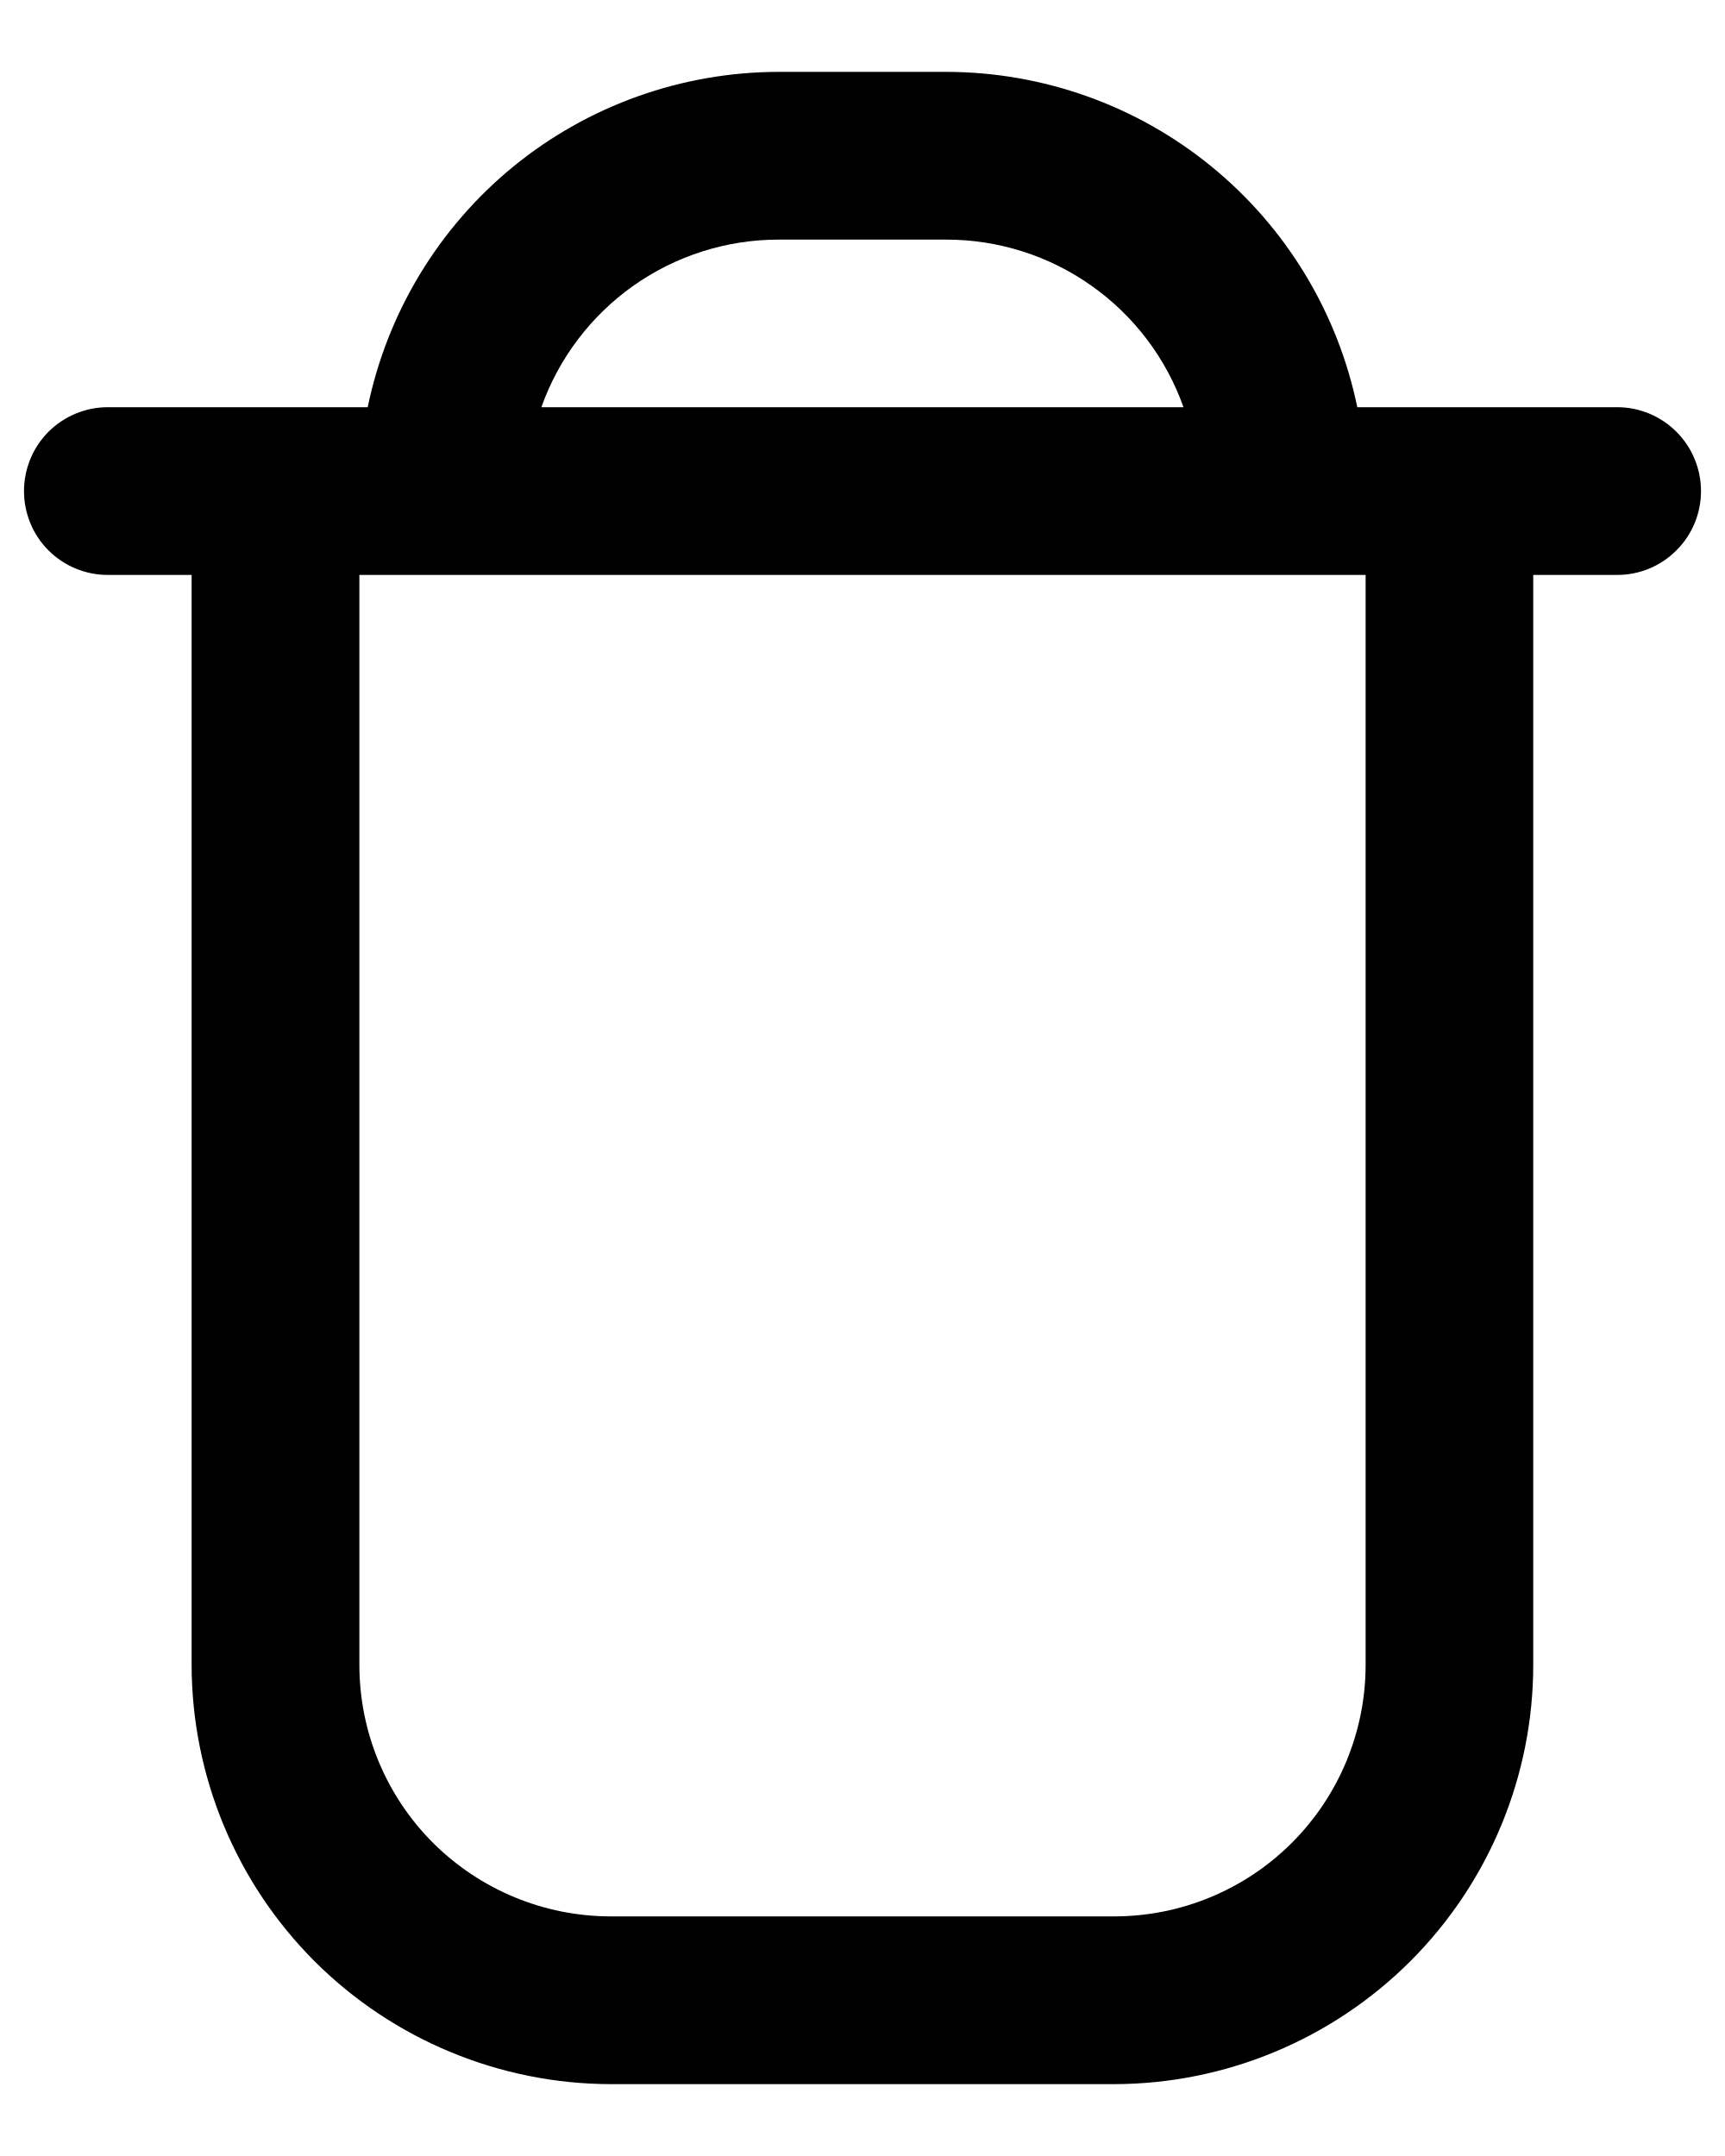
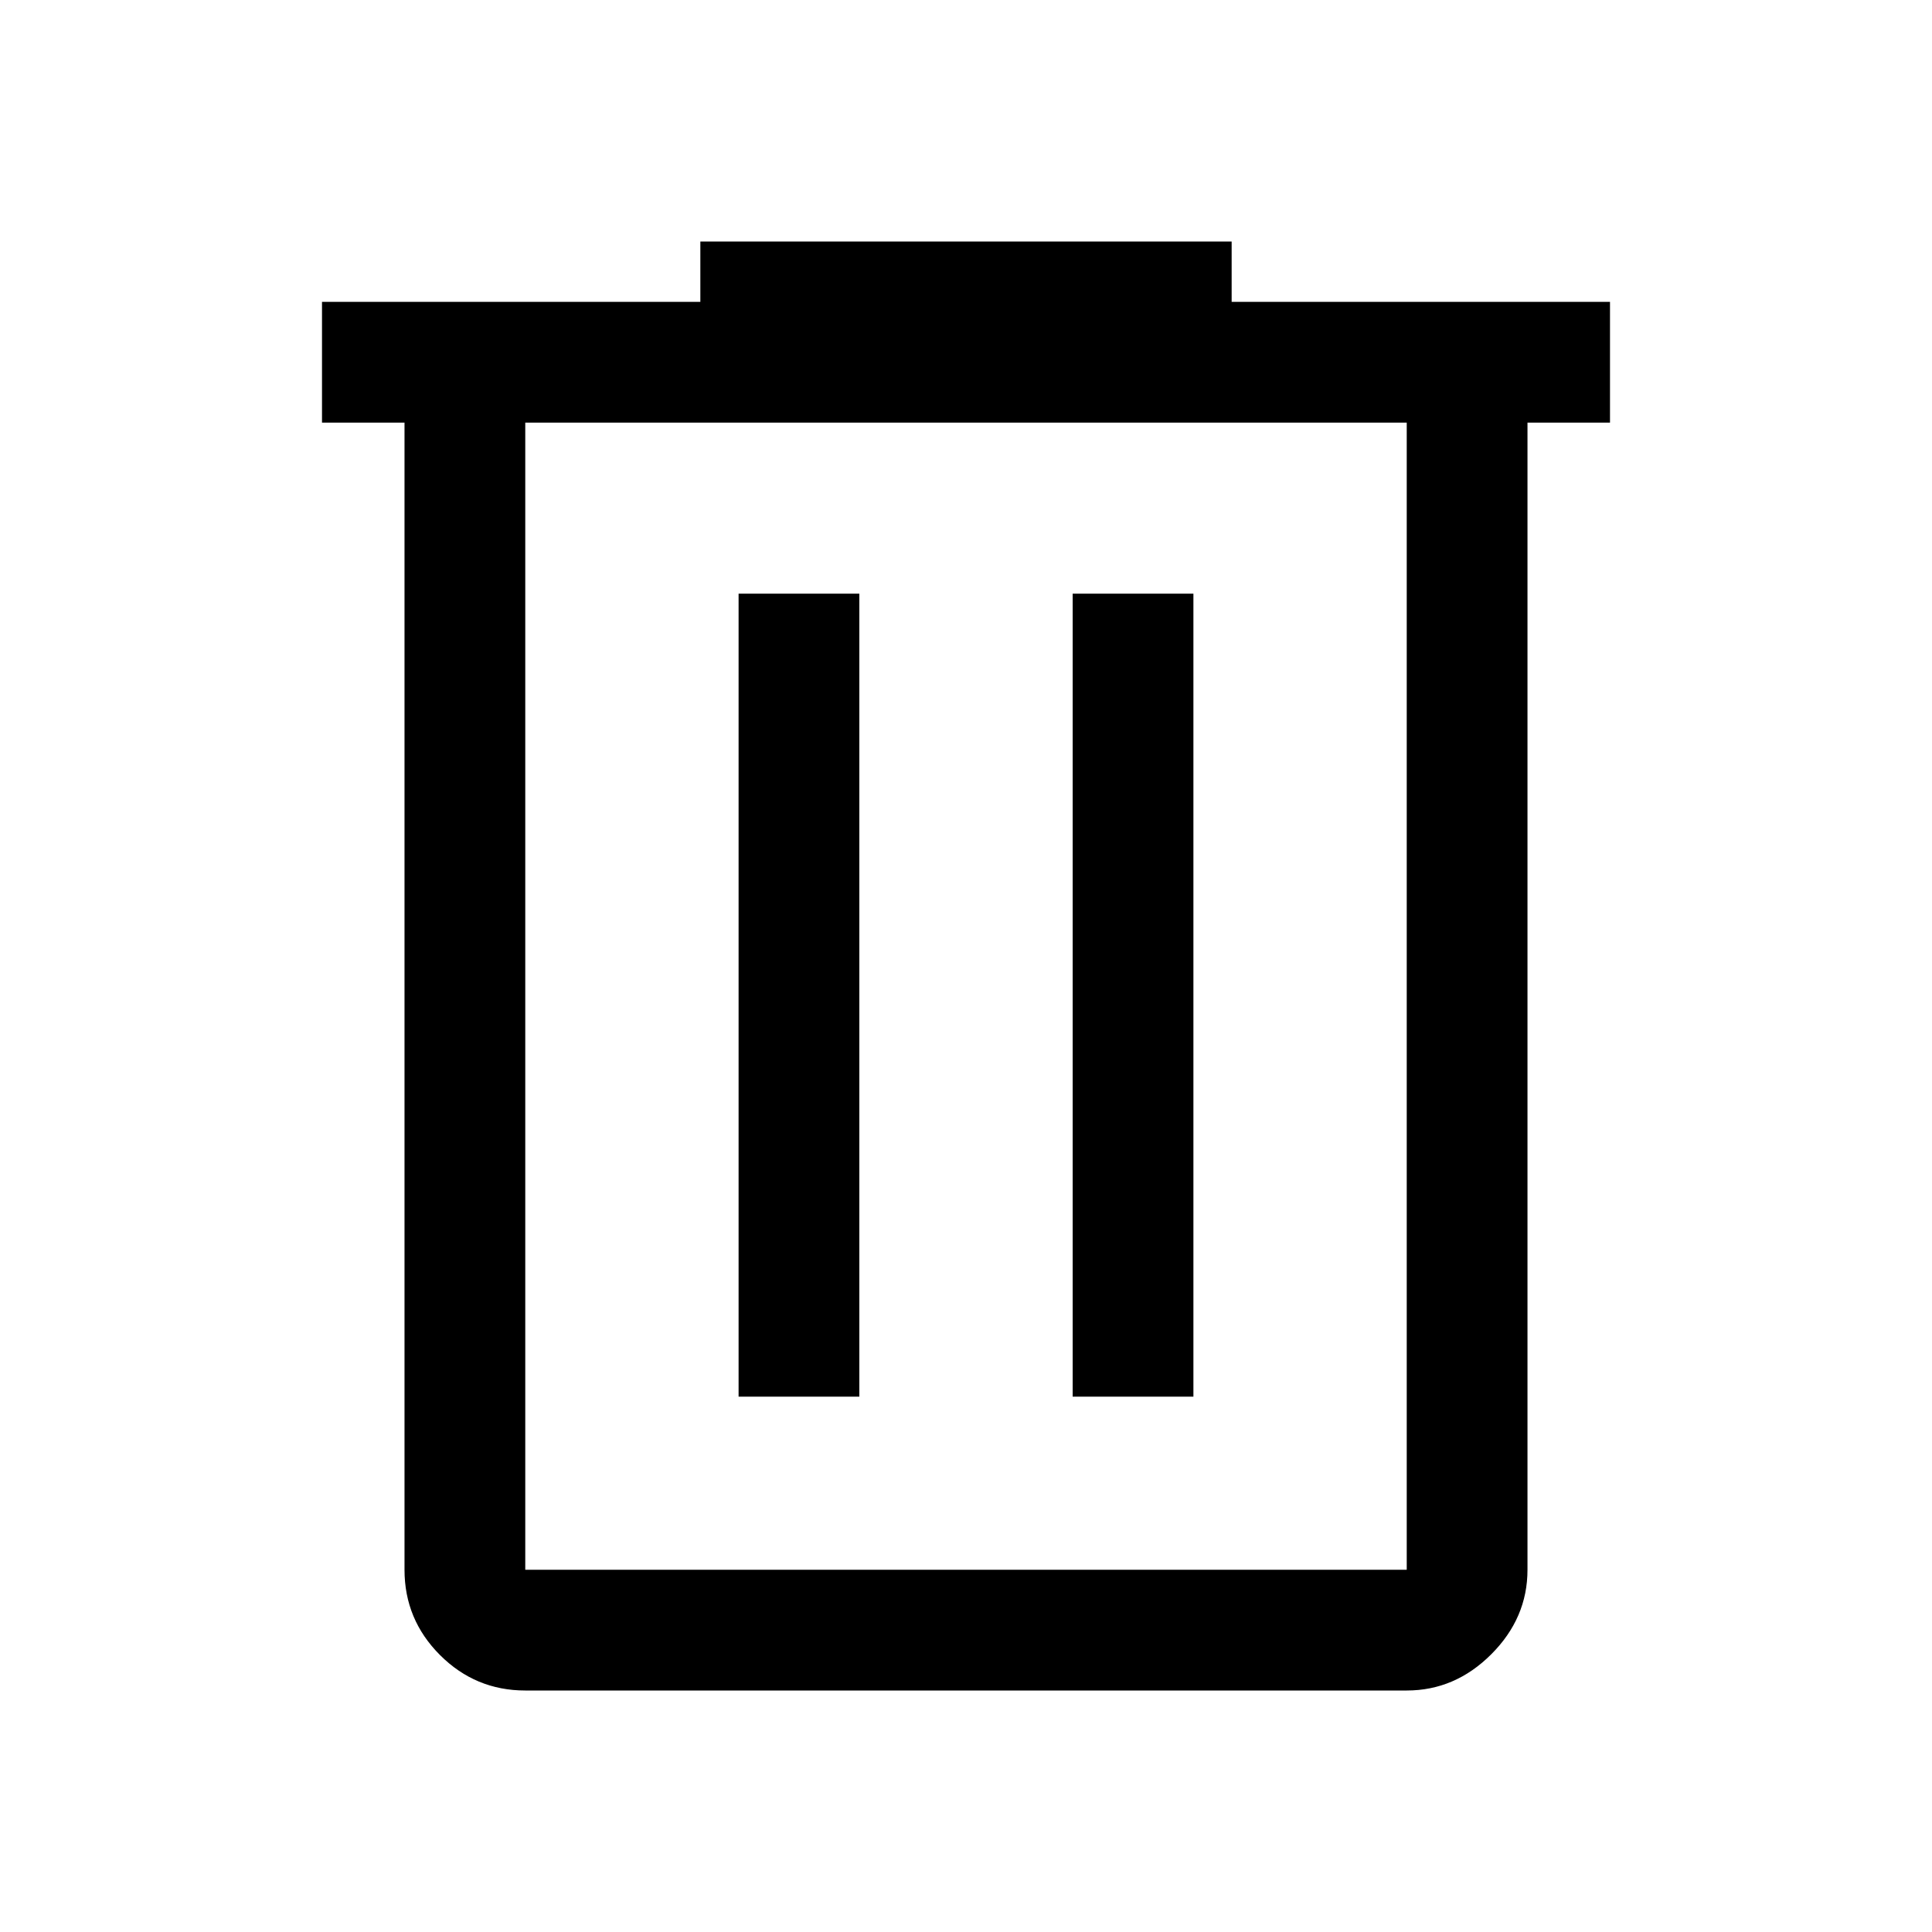
- <svg xmlns="http://www.w3.org/2000/svg" viewBox="0 0 12 15">
-   <path d="M11.25 2.833H9.442C9.306 2.175 8.948 1.583 8.427 1.158C7.907 0.733 7.255 0.501 6.583 0.5H5.417C4.744 0.501 4.093 0.733 3.572 1.158C3.052 1.583 2.694 2.175 2.558 2.833H0.75C0.595 2.833 0.447 2.895 0.337 3.004C0.228 3.114 0.167 3.262 0.167 3.417C0.167 3.571 0.228 3.72 0.337 3.829C0.447 3.939 0.595 4 0.75 4H1.333V11.583C1.334 12.357 1.642 13.098 2.188 13.645C2.735 14.191 3.477 14.499 4.25 14.5H7.75C8.523 14.499 9.264 14.191 9.811 13.645C10.358 13.098 10.666 12.357 10.666 11.583V4H11.25C11.405 4 11.553 3.939 11.662 3.829C11.772 3.72 11.833 3.571 11.833 3.417C11.833 3.262 11.772 3.114 11.662 3.004C11.553 2.895 11.405 2.833 11.25 2.833ZM5.417 1.667H6.583C6.945 1.667 7.298 1.779 7.593 1.988C7.889 2.197 8.112 2.492 8.233 2.833H3.766C3.887 2.492 4.111 2.197 4.406 1.988C4.702 1.779 5.055 1.667 5.417 1.667ZM9.5 11.583C9.5 12.047 9.315 12.493 8.987 12.821C8.659 13.149 8.214 13.333 7.75 13.333H4.25C3.786 13.333 3.341 13.149 3.012 12.821C2.684 12.493 2.5 12.047 2.5 11.583V4H9.5V11.583Z" />
+ <svg xmlns="http://www.w3.org/2000/svg" viewBox="0 96 960 960">
+   <path d="M261 936q-24.75 0-42.375-17.625T201 876V306h-41v-60h188v-30h264v30h188v60h-41v570q0 24-18 42t-42 18H261Zm438-630H261v570h438V306ZM367 790h60V391h-60v399Zm166 0h60V391h-60v399ZM261 306v570-570Z" />
</svg>
